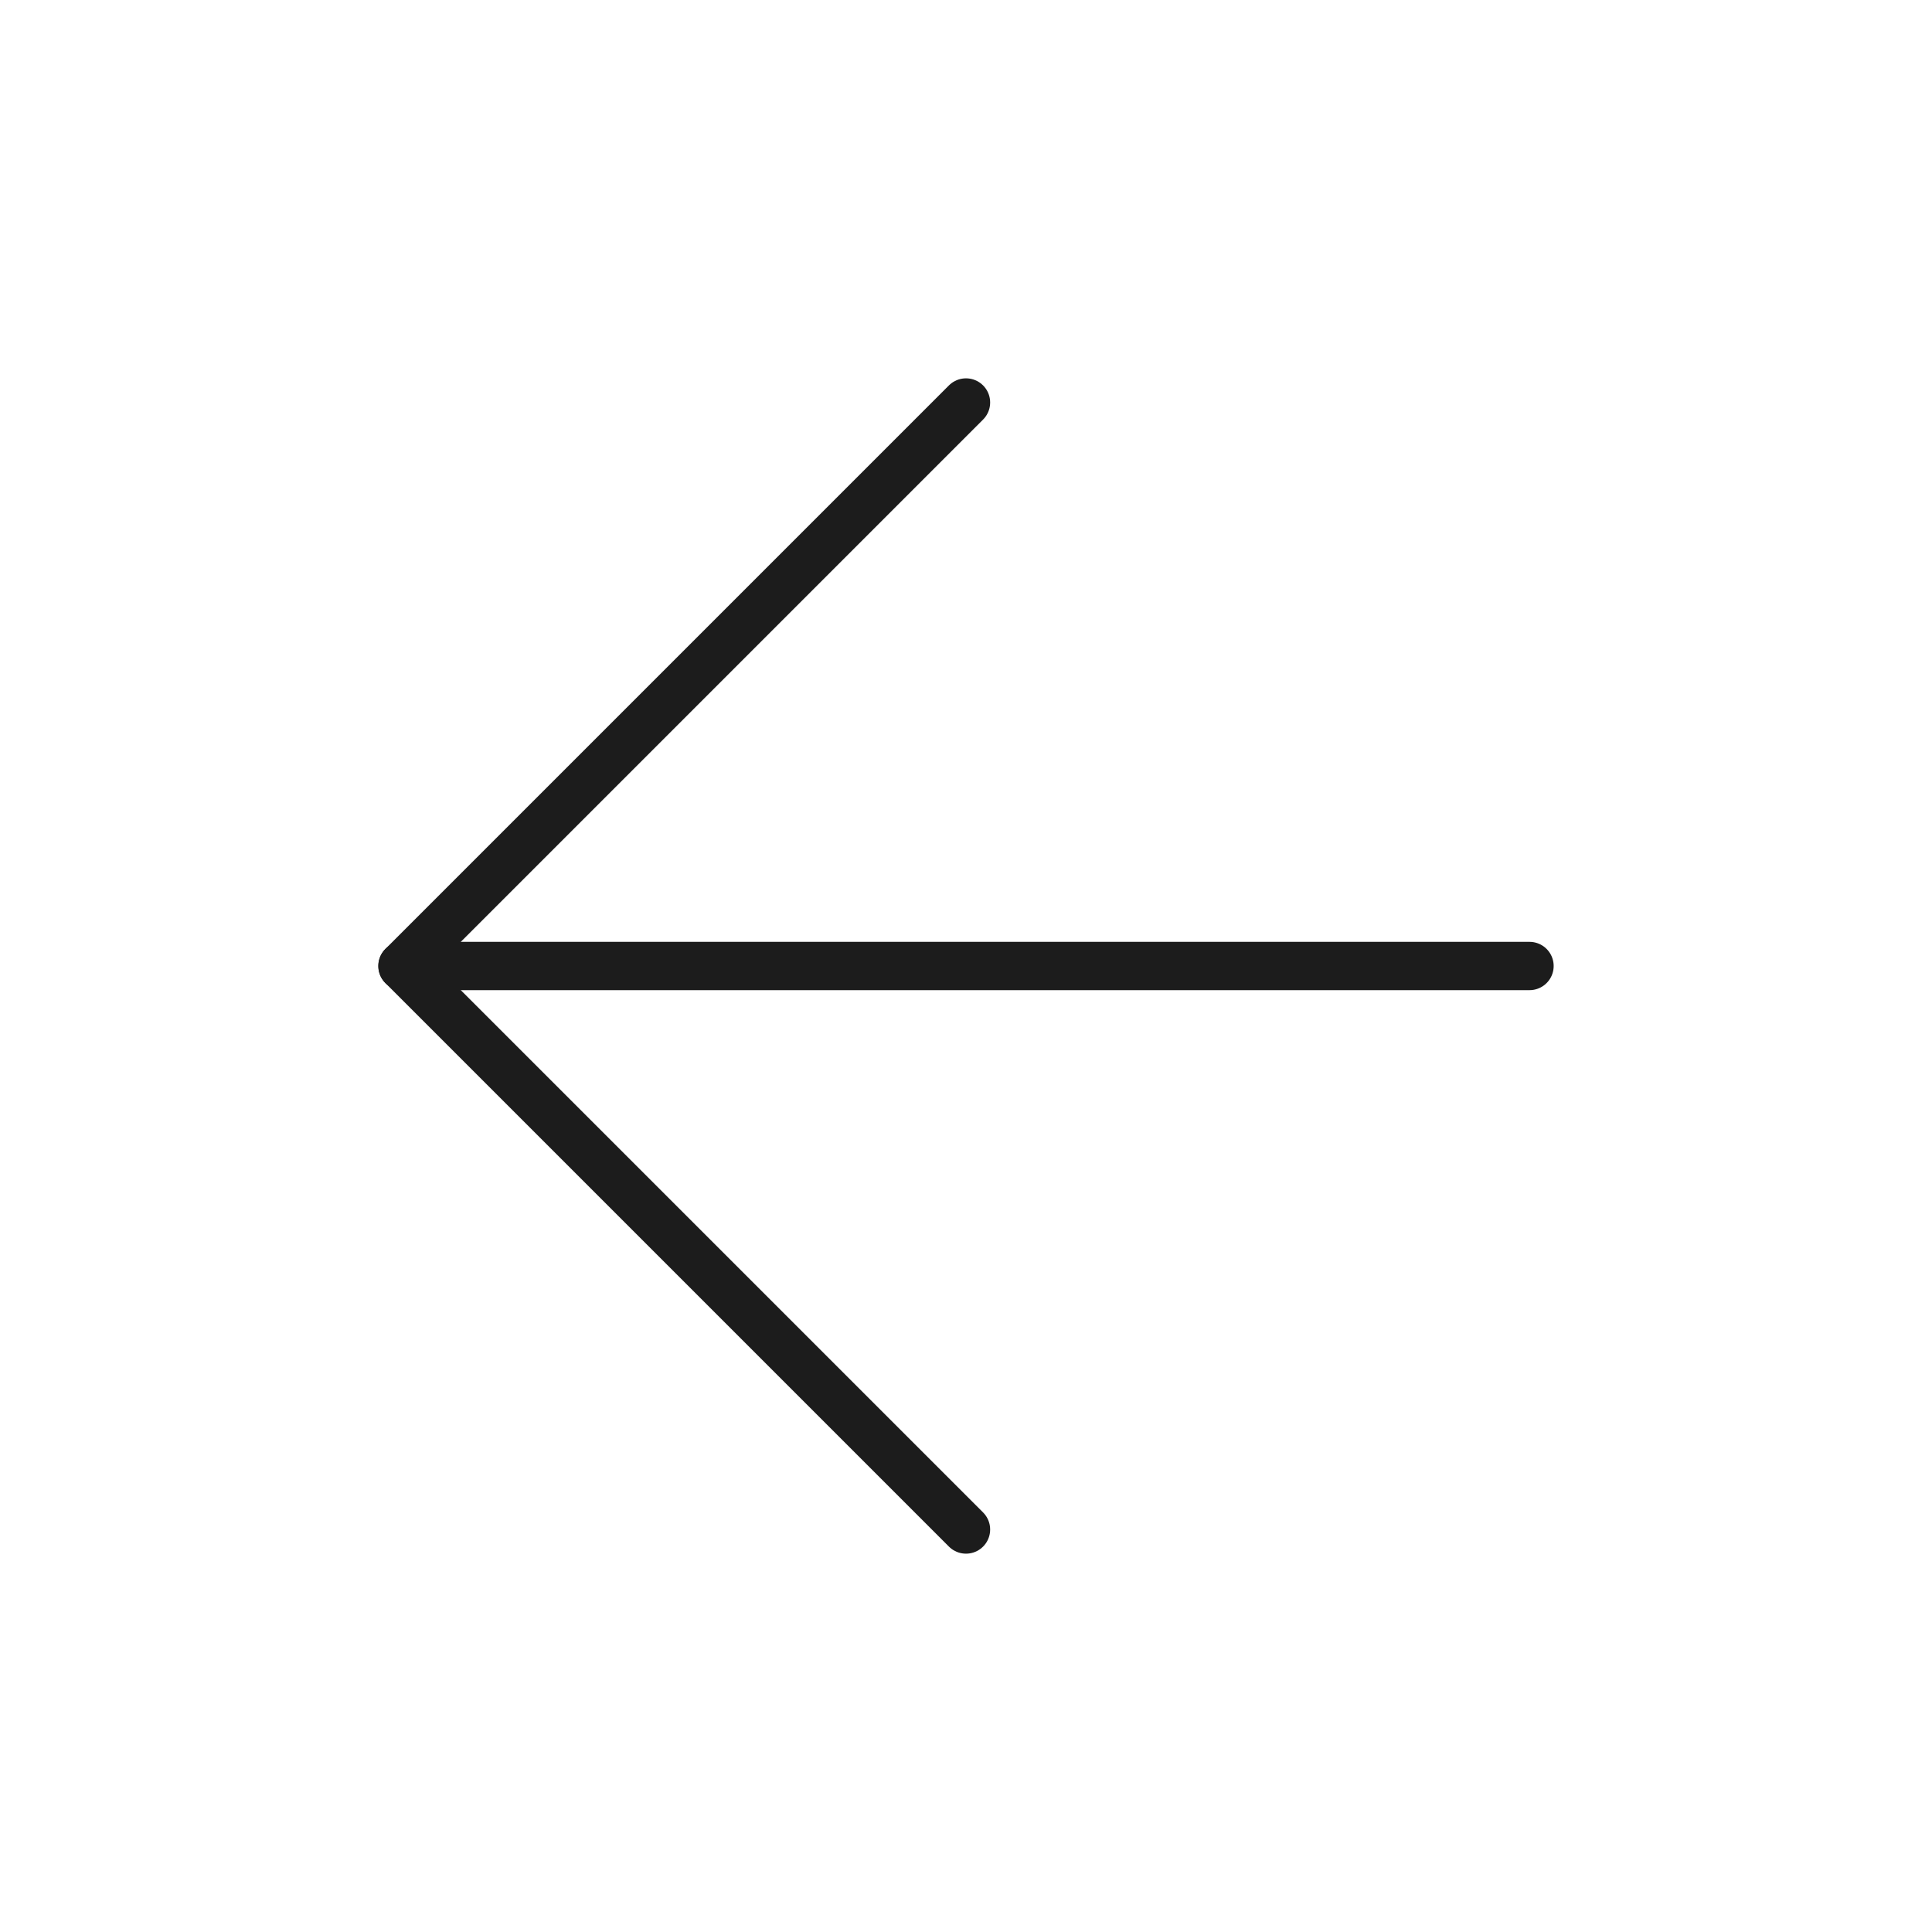
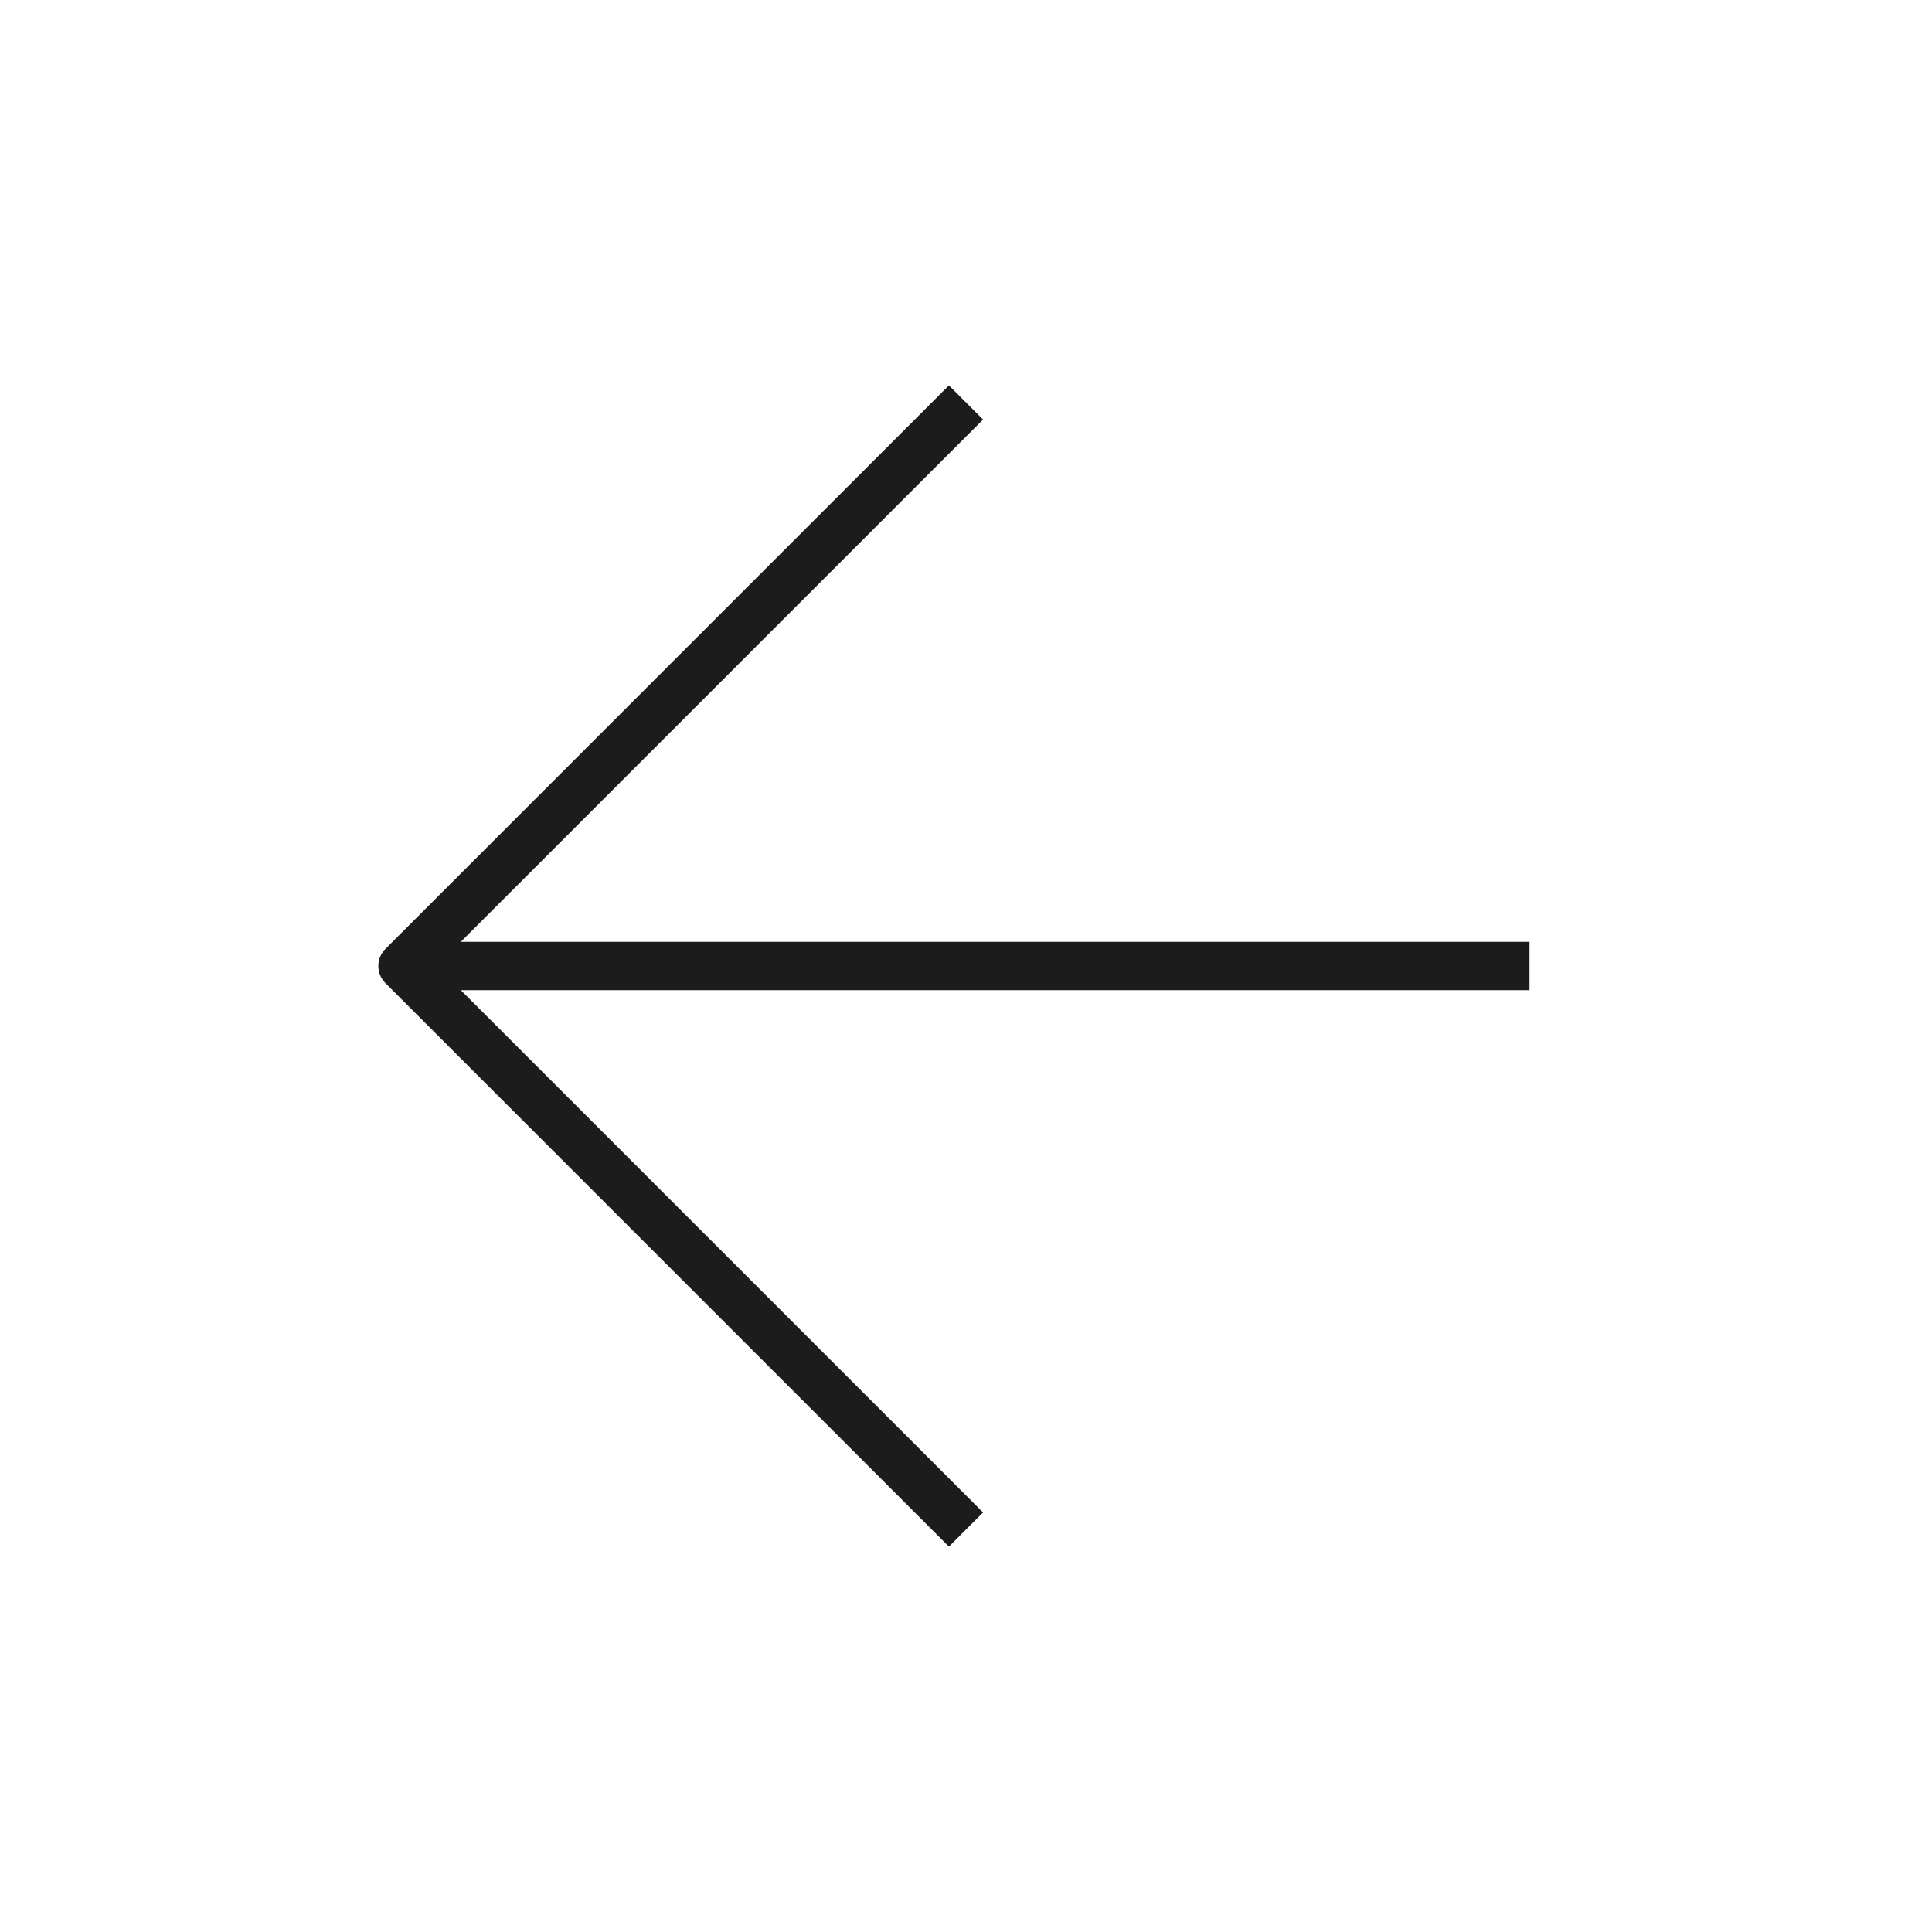
<svg xmlns="http://www.w3.org/2000/svg" width="40" height="40" viewBox="0 0 40 40" fill="none">
-   <path d="M31.667 20H8.333" stroke="#1C1C1C" stroke-linecap="round" stroke-linejoin="round" />
-   <path d="M20 31.667L8.333 20L20 8.333" stroke="#1C1C1C" stroke-linecap="round" stroke-linejoin="round" />
+   <path d="M31.667 20H8.333" stroke="#1C1C1C" strokeLinecap="round" stroke-linejoin="round" />
+   <path d="M20 31.667L8.333 20L20 8.333" stroke="#1C1C1C" strokeLinecap="round" stroke-linejoin="round" />
</svg>
